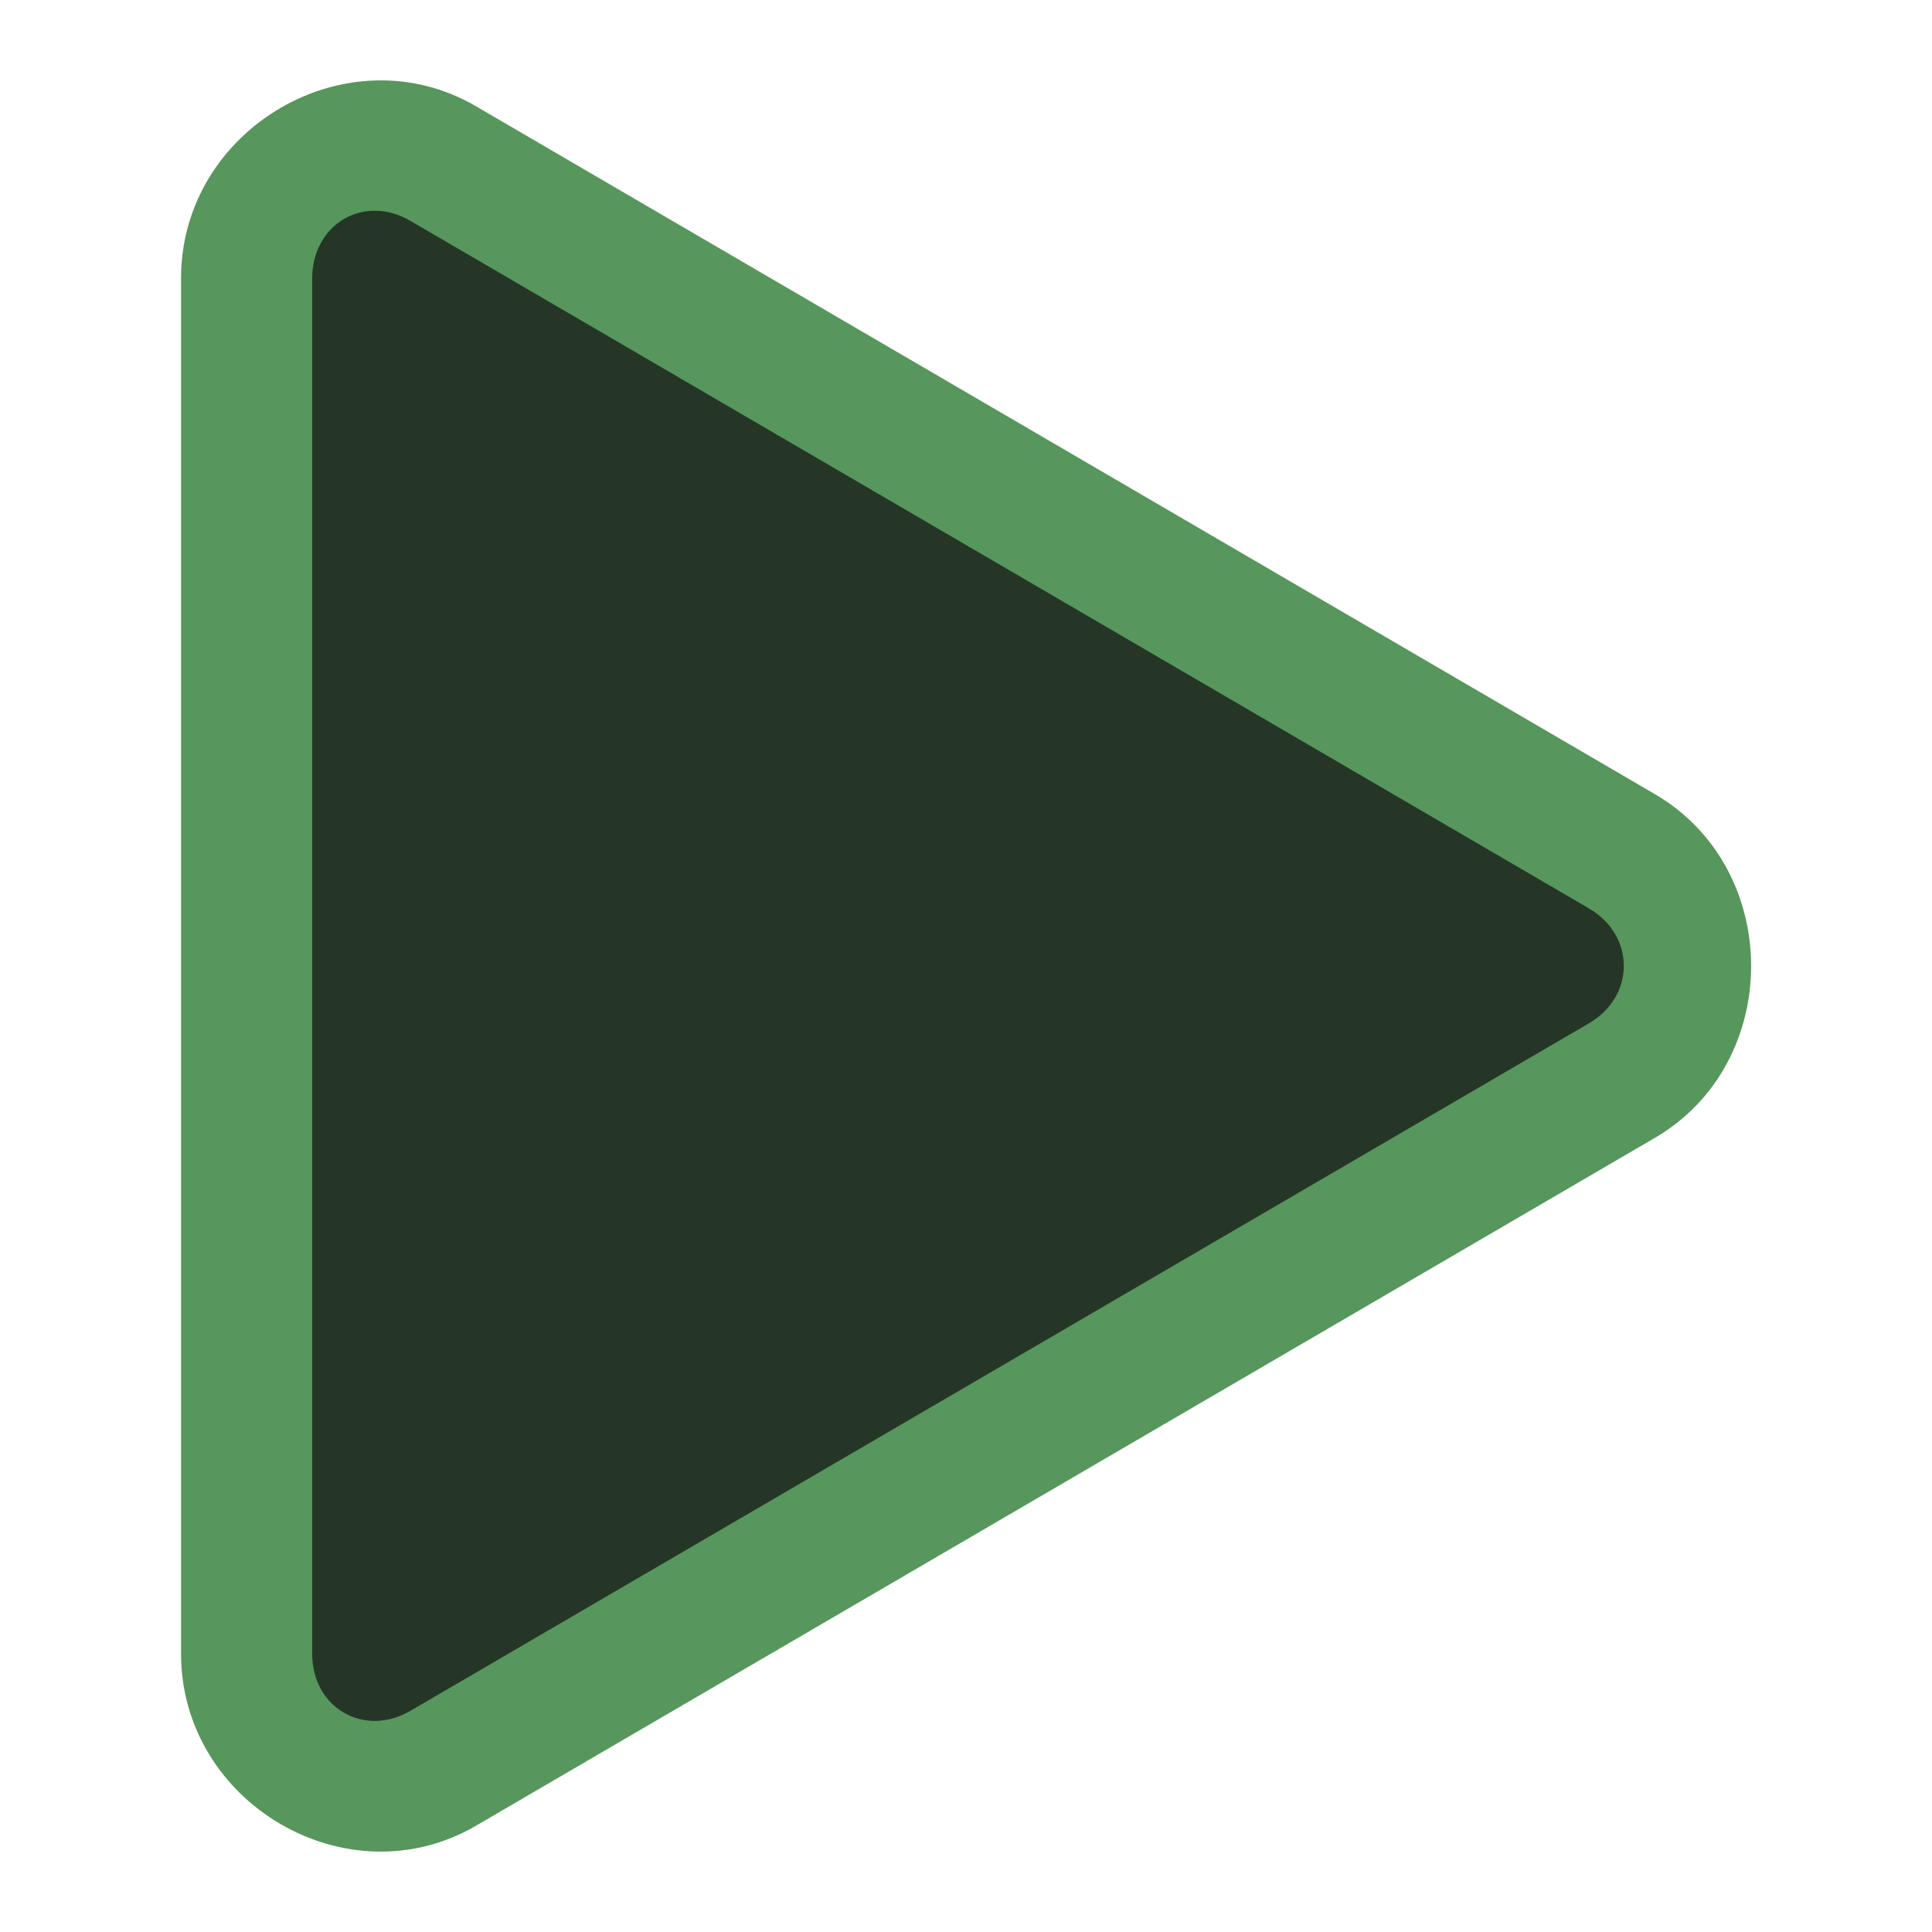
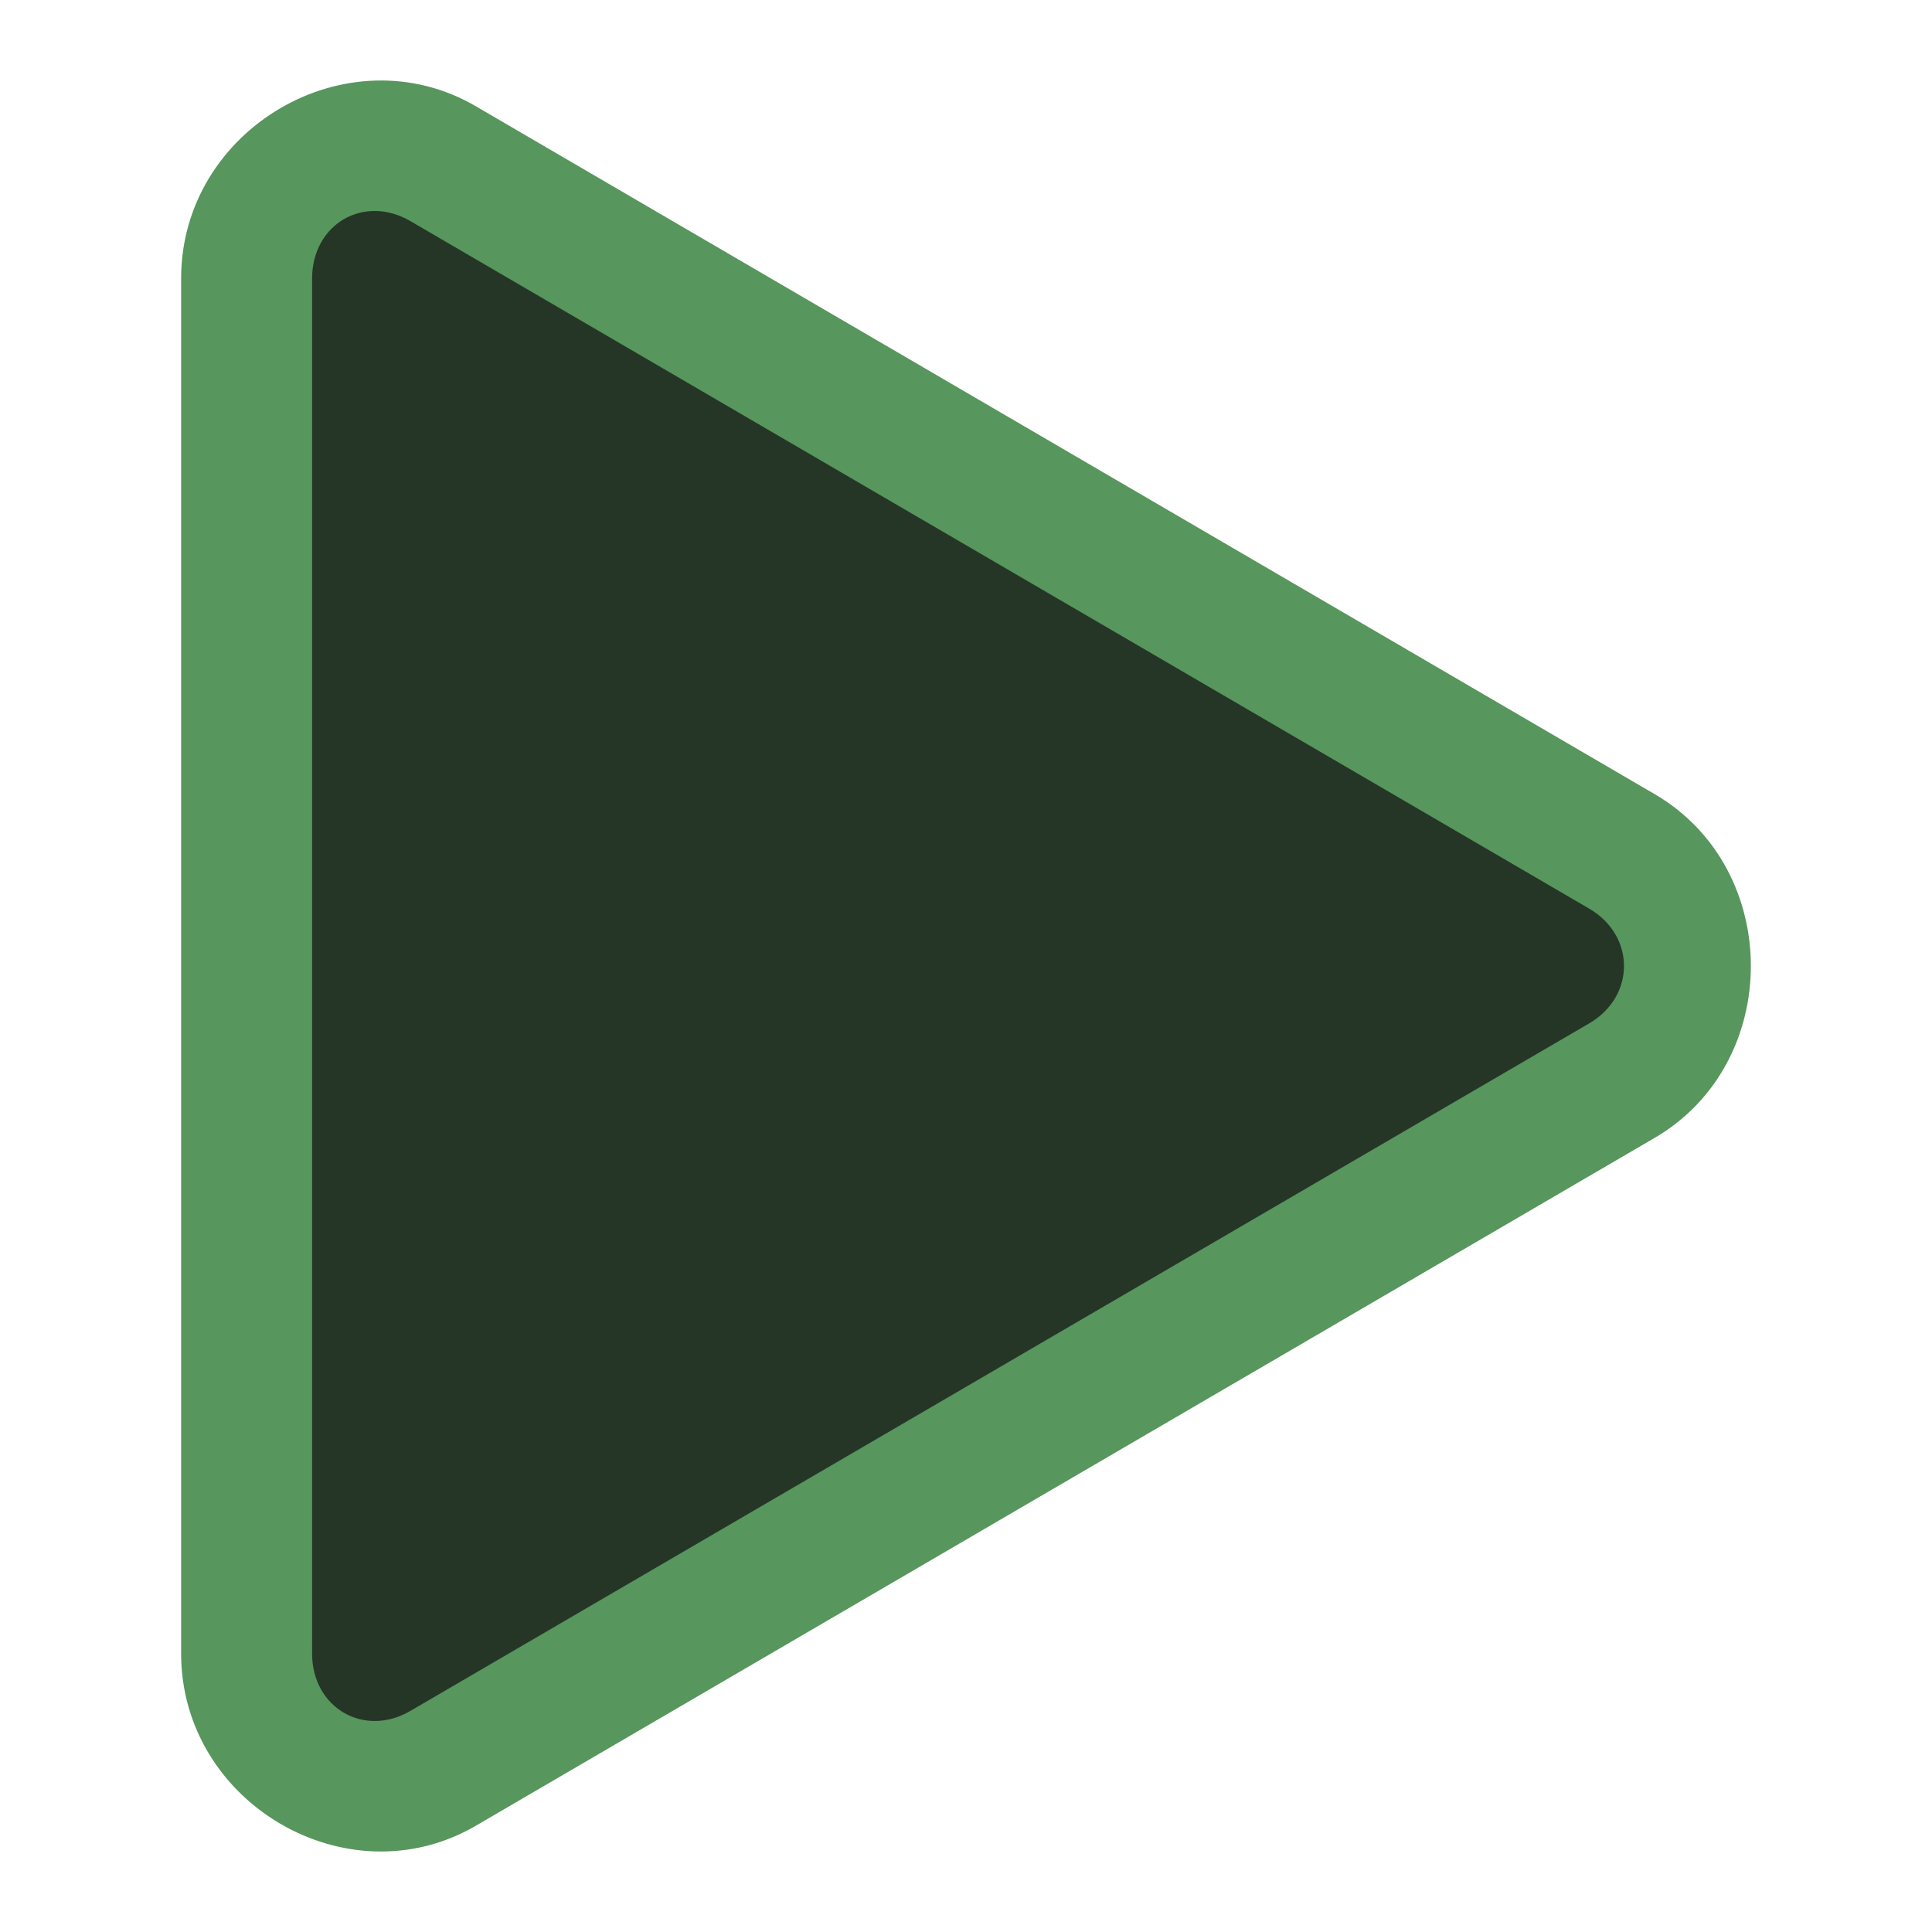
- <svg xmlns="http://www.w3.org/2000/svg" width="24" height="24" viewBox="0 0 6.35 6.35" version="1.1" id="svg1" xml:space="preserve">
-   <defs id="defs1" />
-   <path style="baseline-shift:baseline;display:inline;overflow:visible;opacity:1;vector-effect:none;fill:#253627;stroke-width:0.265;enable-background:accumulate;stop-color:#000000;stop-opacity:1" d="m 5.331,2.798 c 0.287,0.167 0.287,0.586 0,0.753 L 1.456,5.812 C 1.169,5.979 0.811,5.77 0.811,5.435 V 0.915 c 0,-0.335 0.359,-0.544 0.646,-0.377 z" id="path7" />
-   <path style="baseline-shift:baseline;display:inline;overflow:visible;opacity:1;vector-effect:none;fill:#57965c;stroke-width:0.265;enable-background:accumulate;stop-color:#000000;stop-opacity:1" d="M 1.564,0.349 C 1.142,0.103 0.595,0.423 0.595,0.915 V 5.435 c 0,0.492 0.547,0.812 0.969,0.566 L 5.439,3.74 c 0.422,-0.246 0.422,-0.884 0,-1.13 z m -0.434,0.371 c 0.062,-0.036 0.142,-0.039 0.219,0.006 L 5.223,2.986 c 0.152,0.089 0.152,0.288 0,0.377 L 1.349,5.623 C 1.196,5.712 1.026,5.613 1.026,5.435 V 0.915 c 0,-0.089 0.043,-0.159 0.104,-0.195 z" id="path8" />
+ <svg xmlns="http://www.w3.org/2000/svg" width="24" height="24" viewBox="0 0 24 24">
+   <path fill="#253627" d="M20.148 10.576c1.085 0.633 1.085 2.215 0 2.848l-14.644 8.542c-1.085 0.633-2.44-0.158-2.44-1.423v-17.086c0-1.265 1.355-2.056 2.44-1.423z" />
+   <path fill="#57965c" d="M5.911 1.32c-1.593-0.929-3.661 0.28-3.661 2.139v17.082c0 1.859 2.068 3.068 3.661 2.139l14.644-8.545c1.593-0.929 1.593-3.341 0-4.27zm-1.64 1.403c0.233-0.135 0.538-0.145 0.826 0.023l14.644 8.541c0.577 0.336 0.577 1.09 0 1.426l-14.644 8.541c-0.576 0.336-1.22-0.04-1.22-0.713v-17.082c0-0.336 0.161-0.6 0.394-0.736z" />
</svg>
